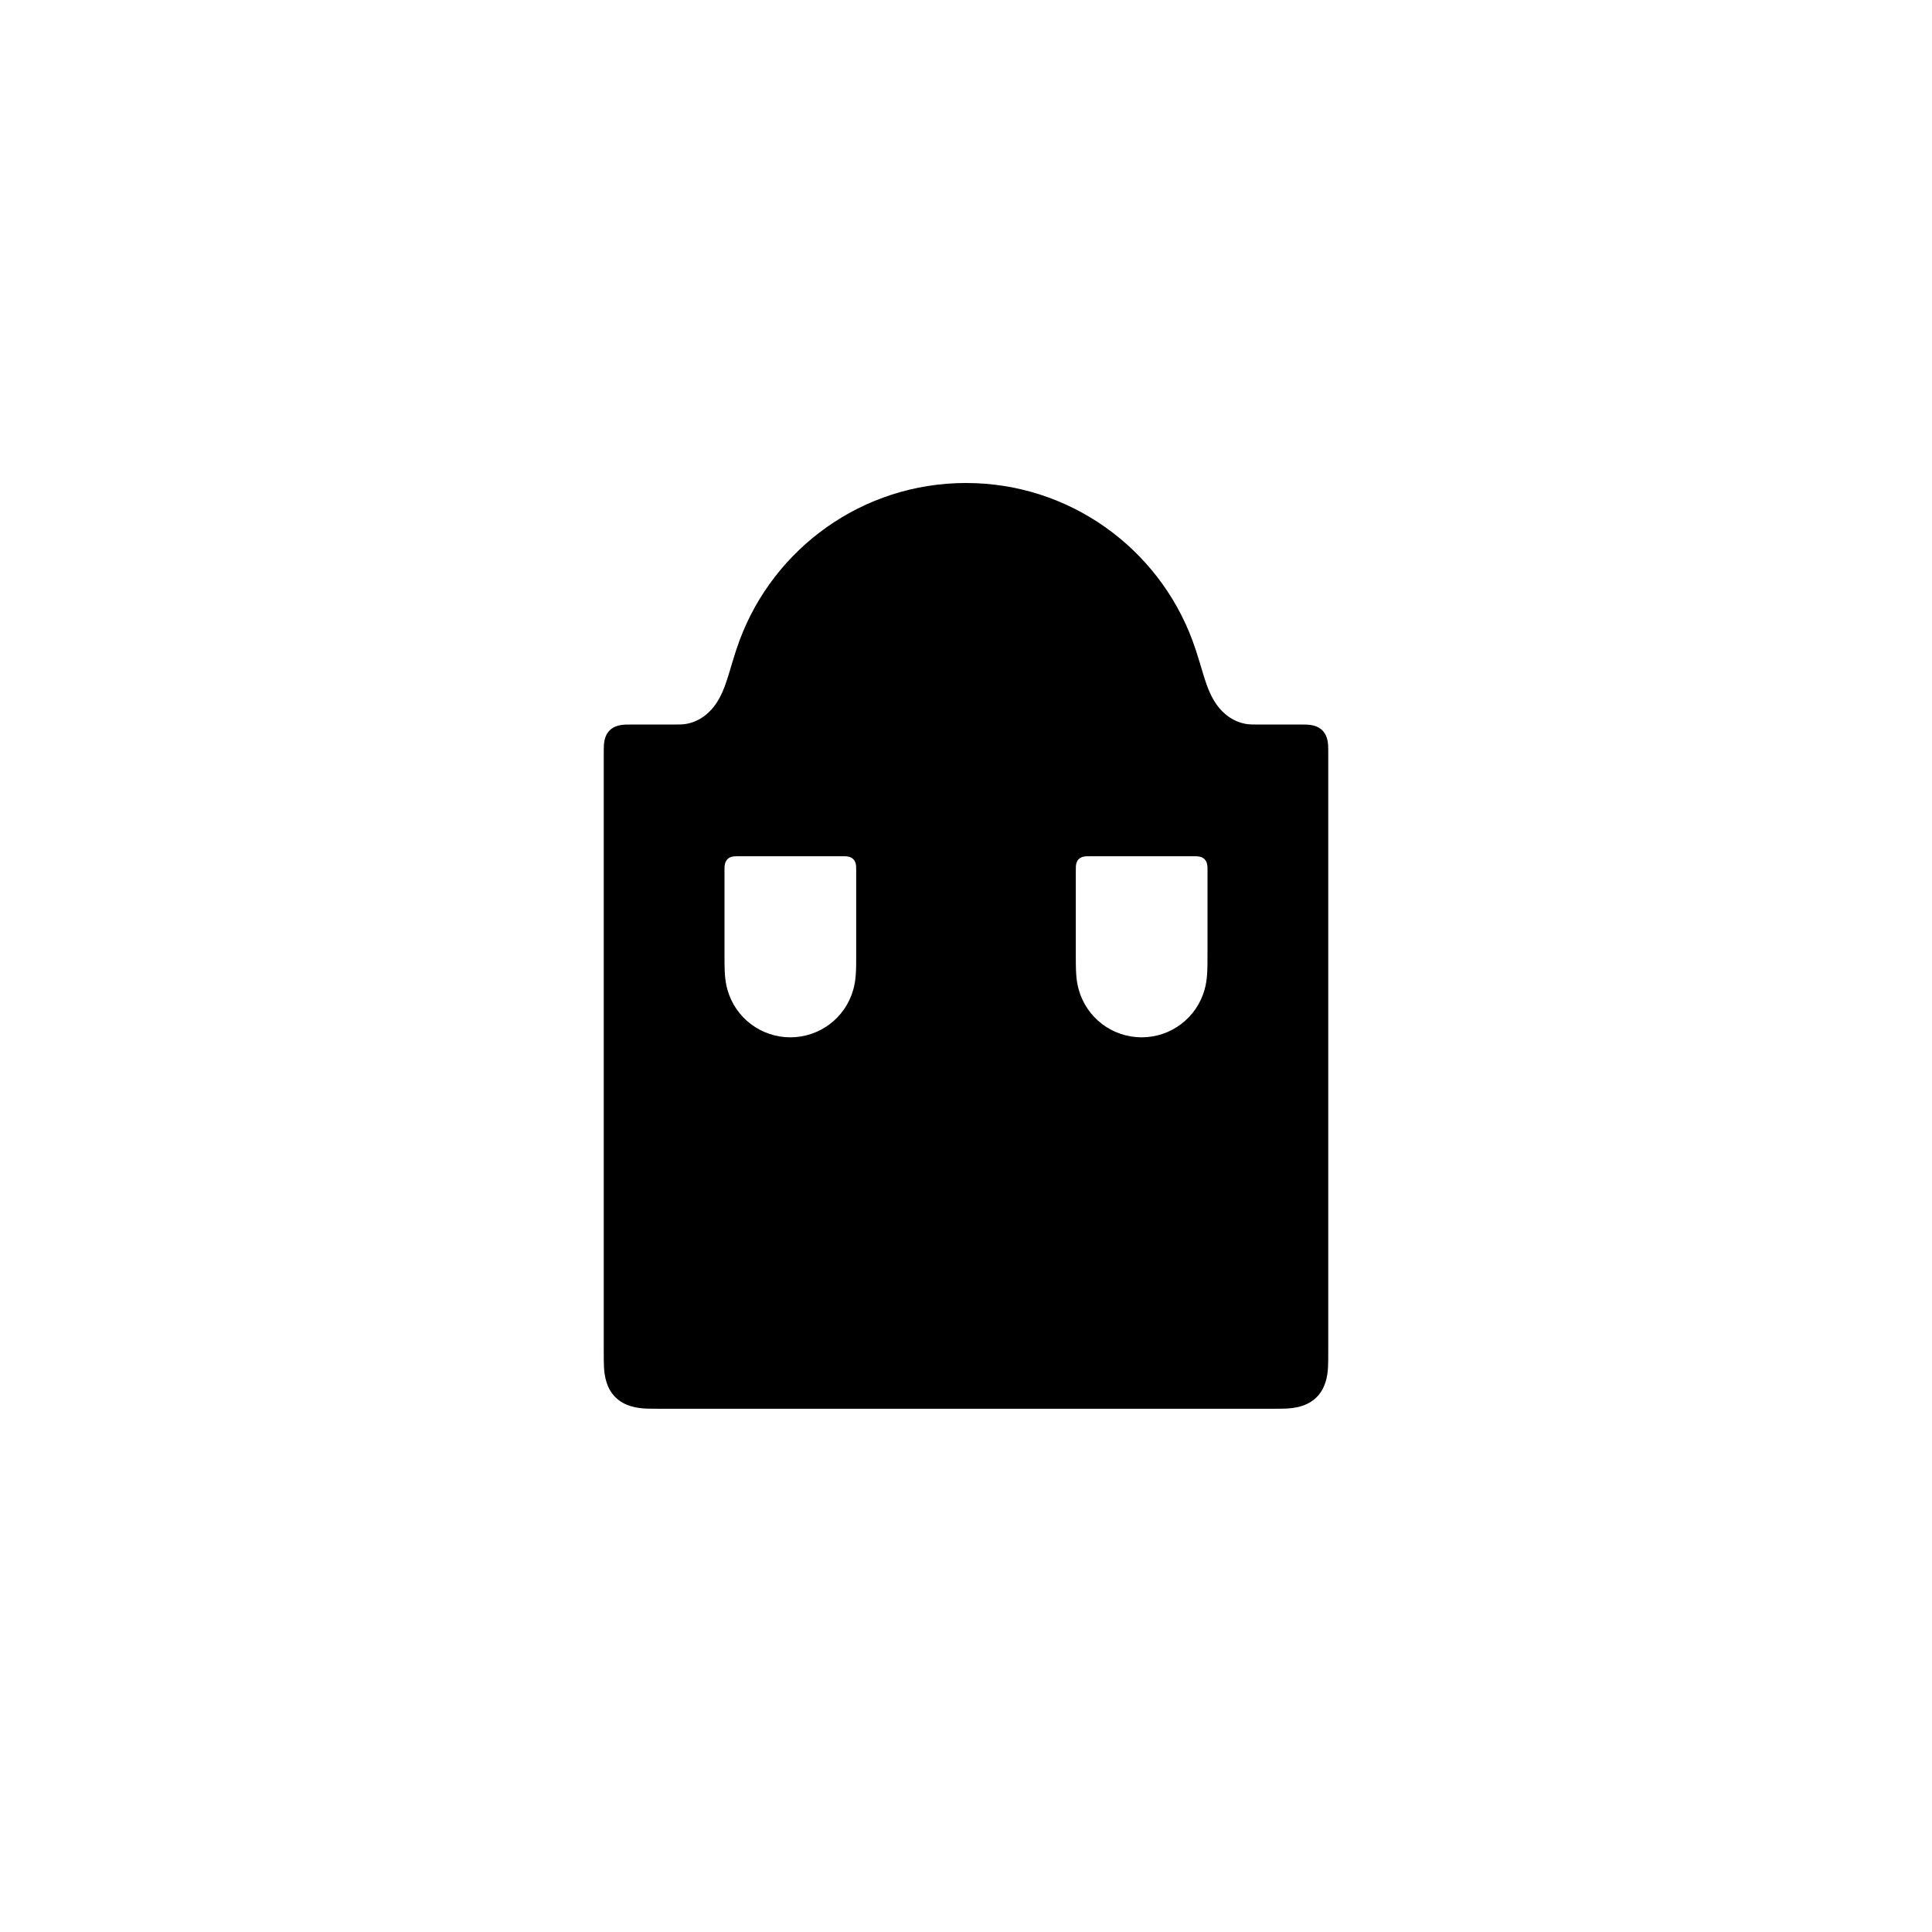
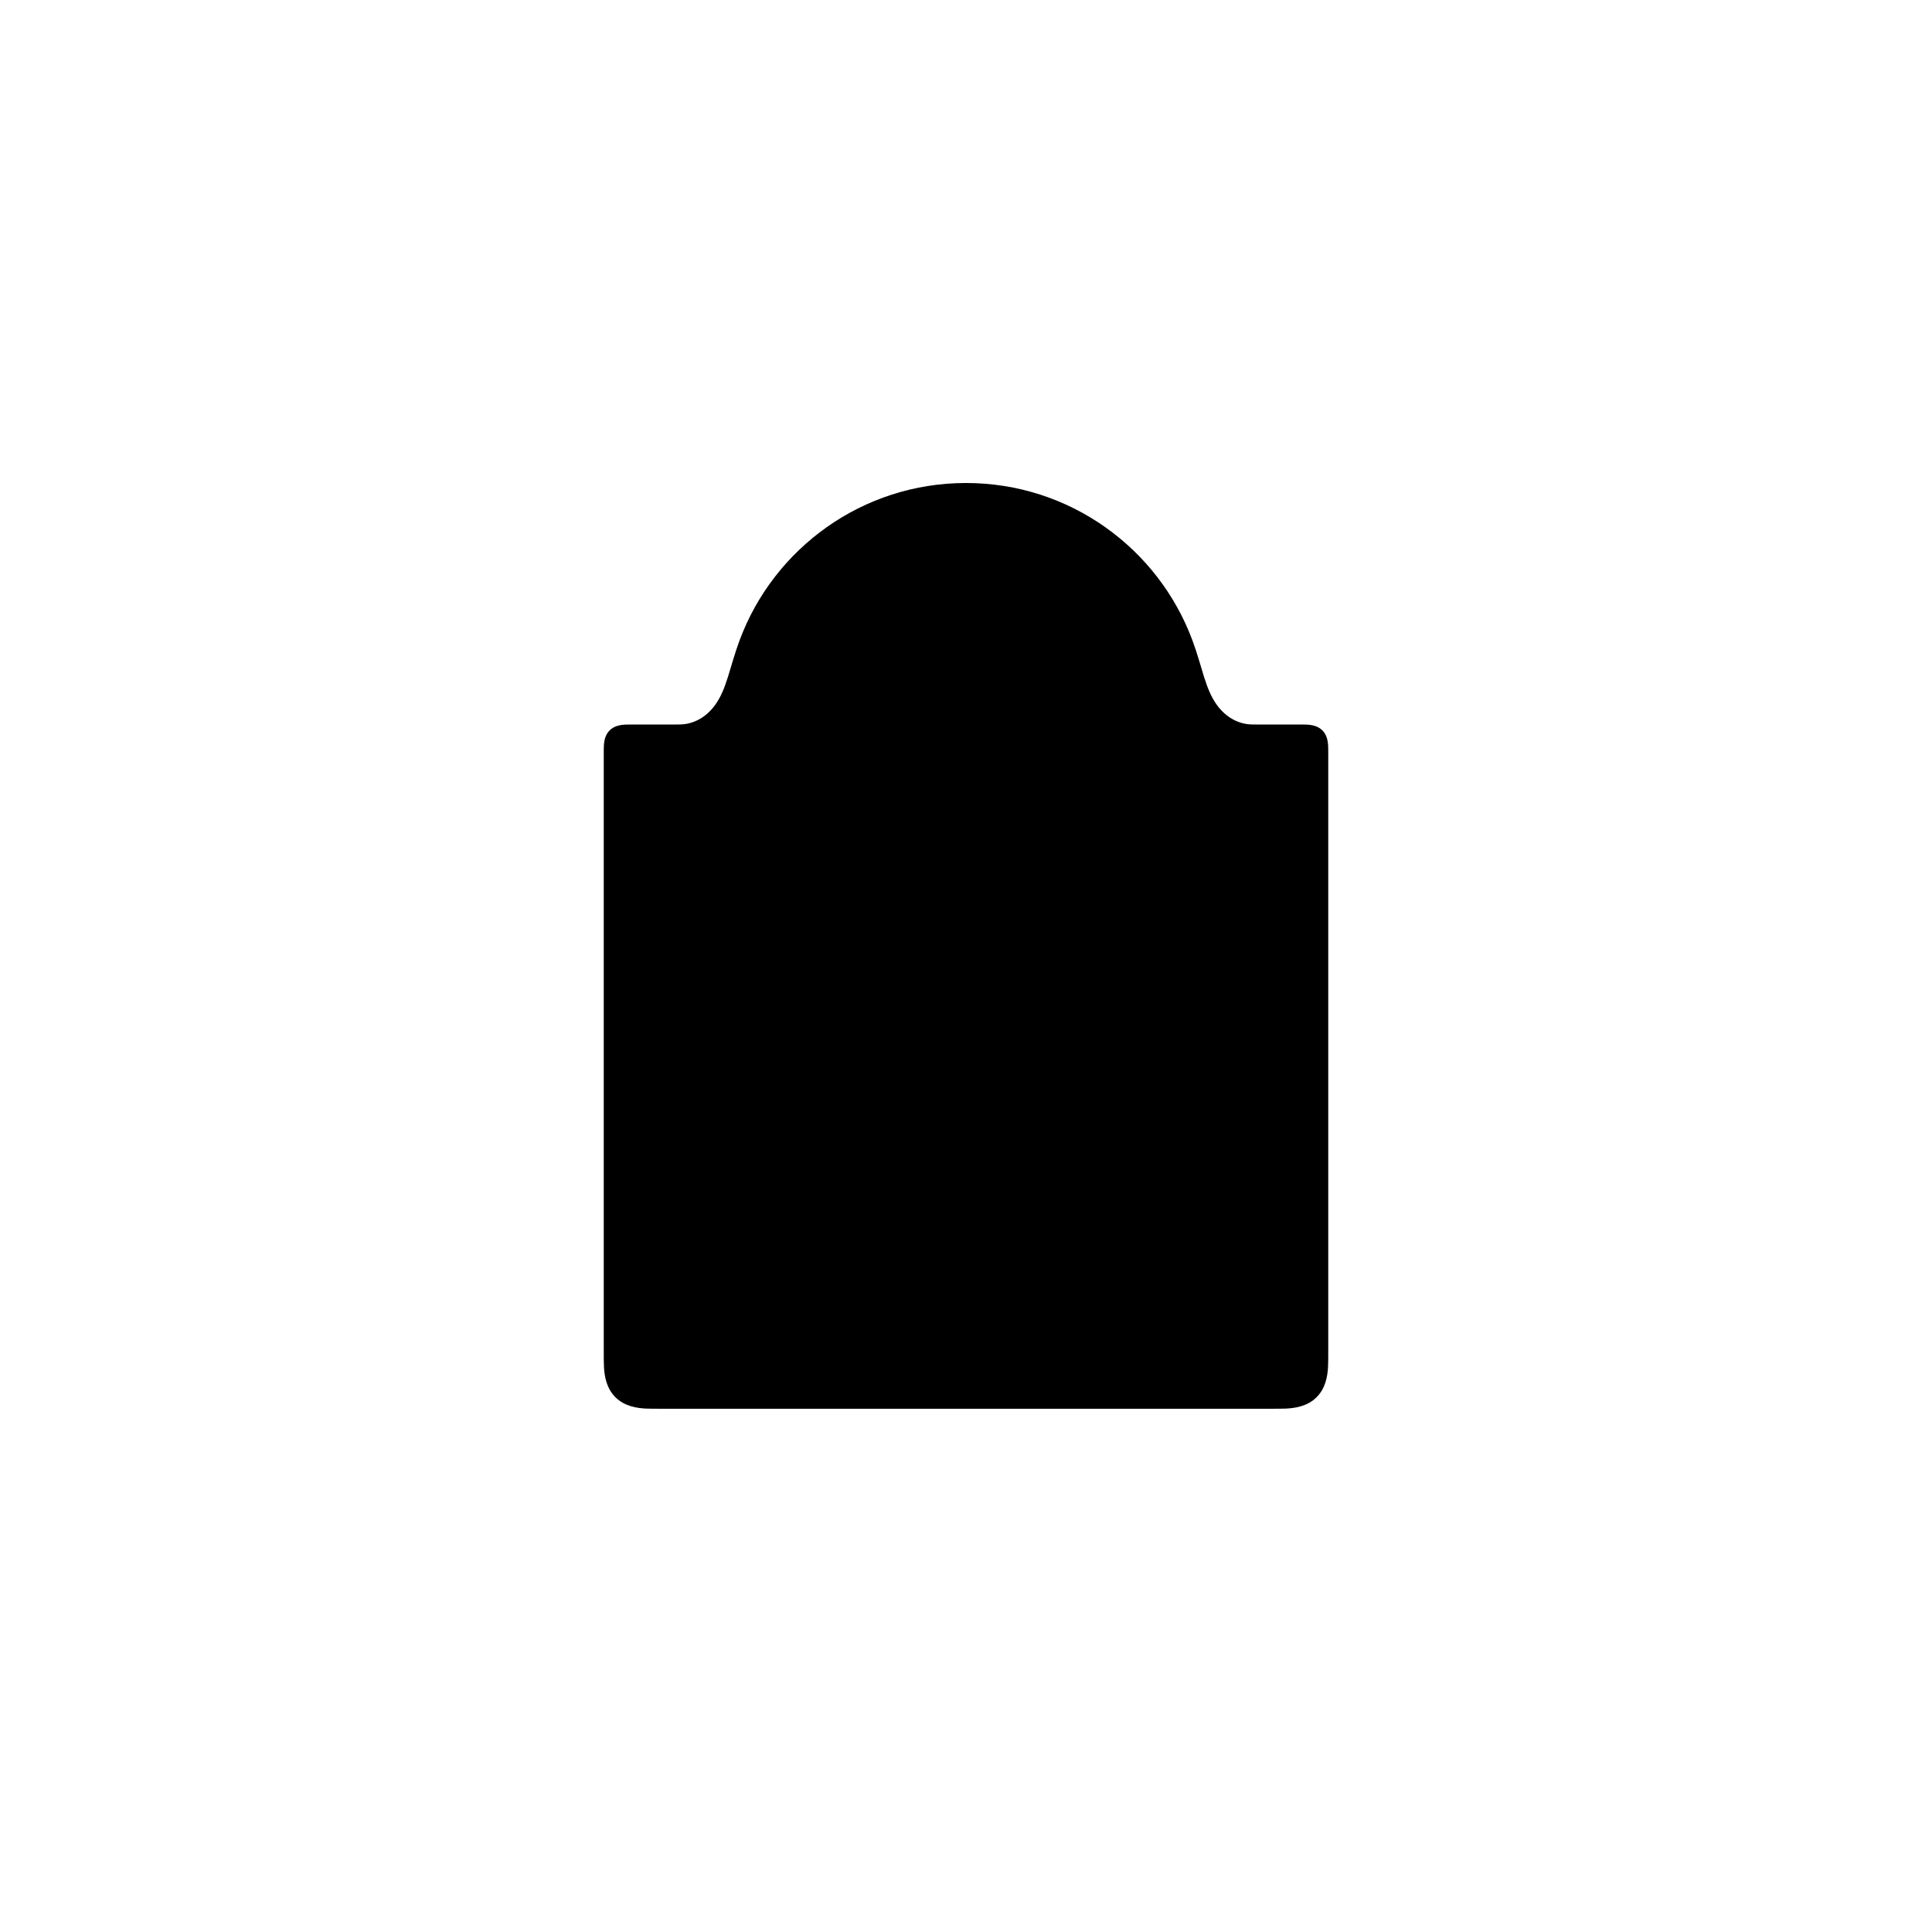
<svg xmlns="http://www.w3.org/2000/svg" viewBox="0 0 24 24" width="16" height="16">
-   <path fill-rule="evenodd" d="M7.5 16.747L7.5 9.384C7.5 9.319 7.5 9.283 7.502 9.252C7.506 9.202 7.518 9.128 7.573 9.073C7.633 9.013 7.716 9.004 7.769 9.001C7.795 9 7.829 9 7.884 9L8.389 9C8.398 9 8.402 9 8.404 9C8.437 9 8.463 9 8.491 8.997C8.636 8.982 8.776 8.903 8.88 8.762C9.03 8.559 9.063 8.288 9.188 7.953C9.612 6.813 10.711 6 12 6C13.289 6 14.388 6.813 14.812 7.953C14.937 8.288 14.97 8.559 15.12 8.762C15.224 8.903 15.364 8.982 15.509 8.997C15.537 9 15.563 9 15.596 9C15.598 9 15.602 9 15.611 9L16.116 9C16.171 9 16.205 9 16.231 9.001C16.284 9.004 16.367 9.013 16.427 9.073C16.482 9.128 16.494 9.202 16.498 9.252C16.5 9.283 16.5 9.319 16.5 9.384L16.5 16.747L16.5 16.747C16.5 16.868 16.5 16.933 16.497 16.986C16.491 17.092 16.468 17.244 16.356 17.356C16.24 17.473 16.079 17.493 15.975 17.498C15.924 17.5 15.861 17.5 15.747 17.5L8.253 17.5C8.139 17.5 8.076 17.5 8.025 17.498C7.921 17.493 7.76 17.473 7.644 17.356C7.532 17.244 7.509 17.092 7.503 16.986C7.5 16.933 7.5 16.868 7.5 16.747L7.5 16.747ZM9.818 12.886C10.181 12.886 10.5 12.646 10.599 12.296C10.636 12.167 10.636 12.044 10.636 11.849L10.636 10.828C10.636 10.795 10.636 10.776 10.635 10.76C10.633 10.736 10.627 10.7 10.6 10.673C10.568 10.641 10.523 10.637 10.494 10.637C10.483 10.636 10.468 10.636 10.445 10.636L9.192 10.636C9.165 10.636 9.15 10.636 9.138 10.637C9.11 10.638 9.067 10.642 9.037 10.673C9.005 10.705 9.001 10.75 9 10.779C9 10.79 9 10.804 9 10.828L9 11.849C9 12.044 9 12.167 9.037 12.296C9.136 12.646 9.455 12.886 9.818 12.886ZM14.963 12.296C15 12.167 15 12.044 15 11.849L15 10.828C15 10.804 15 10.79 15 10.779C14.999 10.75 14.995 10.705 14.963 10.673C14.933 10.642 14.89 10.638 14.862 10.637C14.85 10.636 14.835 10.636 14.808 10.636L13.555 10.636C13.532 10.636 13.517 10.636 13.506 10.637C13.477 10.637 13.432 10.641 13.4 10.673C13.373 10.7 13.367 10.736 13.365 10.76C13.364 10.776 13.364 10.795 13.364 10.828L13.364 11.849C13.364 12.044 13.364 12.167 13.401 12.296C13.5 12.646 13.819 12.886 14.182 12.886C14.545 12.886 14.864 12.646 14.963 12.296Z" />
+   <path fill-rule="evenodd" d="M7.5 16.747L7.5 9.384C7.5 9.319 7.5 9.283 7.502 9.252C7.506 9.202 7.518 9.128 7.573 9.073C7.633 9.013 7.716 9.004 7.769 9.001C7.795 9 7.829 9 7.884 9L8.389 9C8.398 9 8.402 9 8.404 9C8.437 9 8.463 9 8.491 8.997C8.636 8.982 8.776 8.903 8.88 8.762C9.03 8.559 9.063 8.288 9.188 7.953C9.612 6.813 10.711 6 12 6C13.289 6 14.388 6.813 14.812 7.953C14.937 8.288 14.97 8.559 15.12 8.762C15.224 8.903 15.364 8.982 15.509 8.997C15.537 9 15.563 9 15.596 9C15.598 9 15.602 9 15.611 9L16.116 9C16.171 9 16.205 9 16.231 9.001C16.284 9.004 16.367 9.013 16.427 9.073C16.482 9.128 16.494 9.202 16.498 9.252C16.5 9.283 16.5 9.319 16.5 9.384L16.5 16.747L16.5 16.747C16.5 16.868 16.5 16.933 16.497 16.986C16.491 17.092 16.468 17.244 16.356 17.356C16.24 17.473 16.079 17.493 15.975 17.498C15.924 17.5 15.861 17.5 15.747 17.5L8.253 17.5C8.139 17.5 8.076 17.5 8.025 17.498C7.921 17.493 7.76 17.473 7.644 17.356C7.532 17.244 7.509 17.092 7.503 16.986C7.5 16.933 7.5 16.868 7.5 16.747L7.5 16.747Z" />
</svg>
